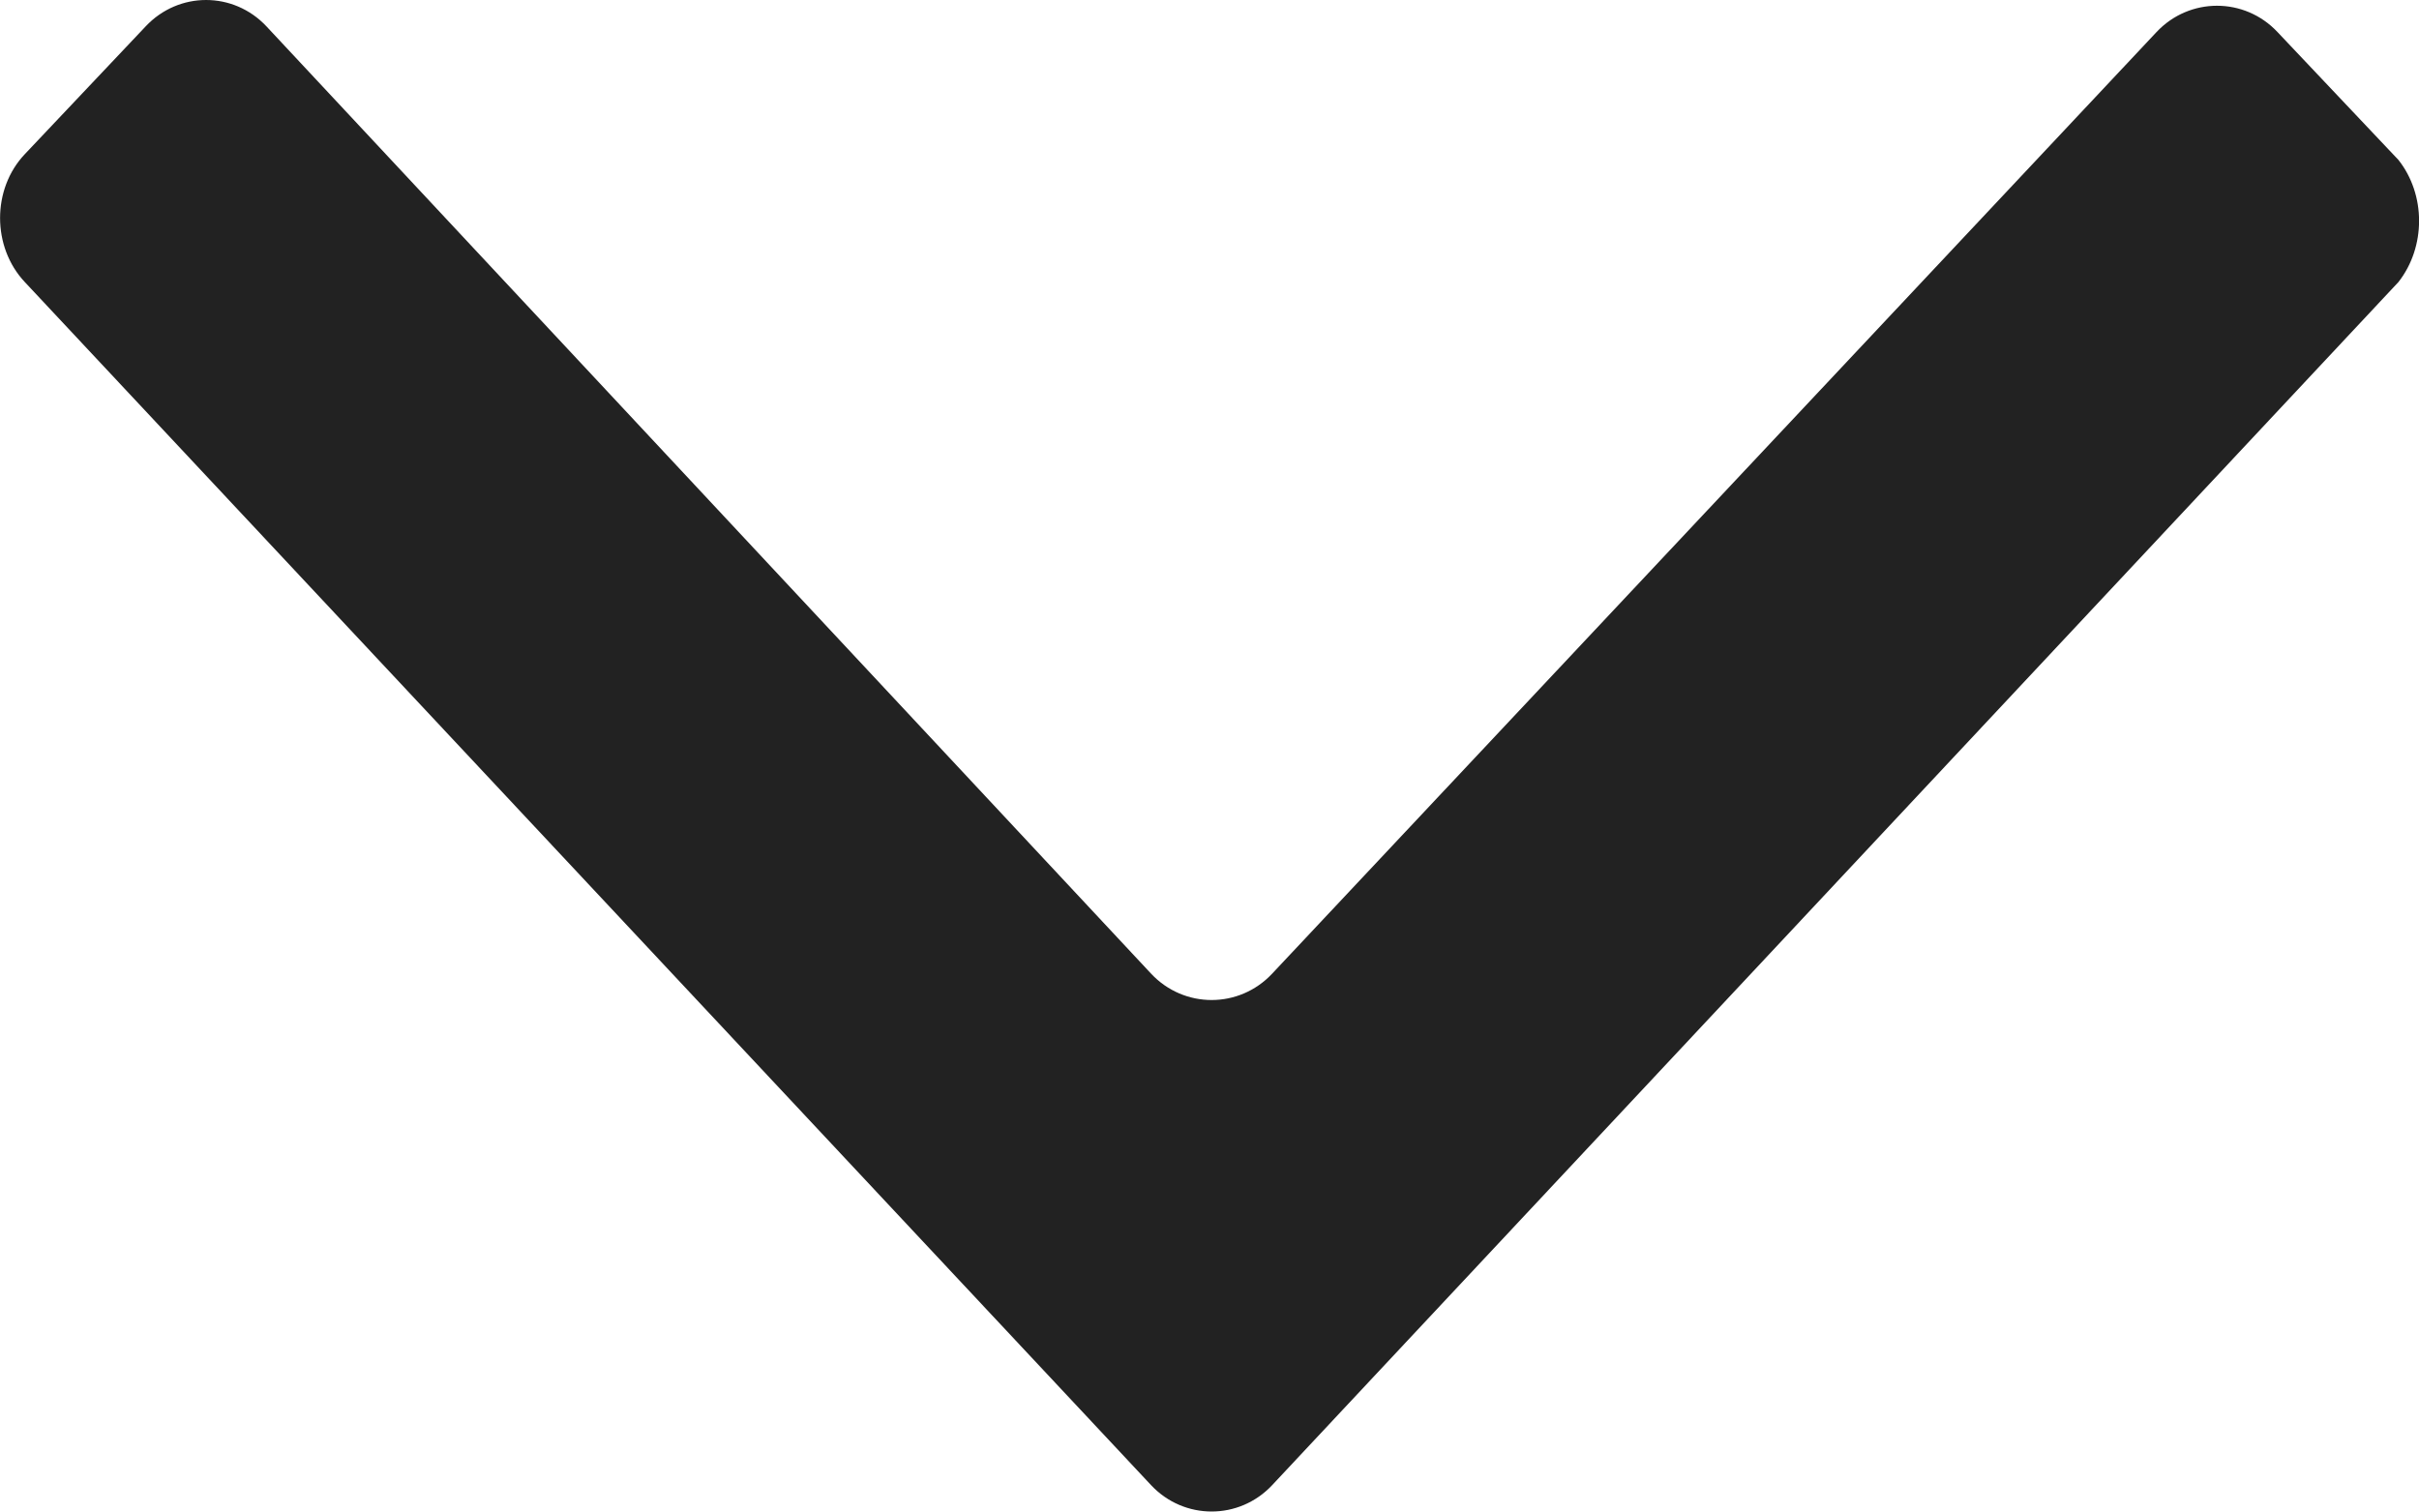
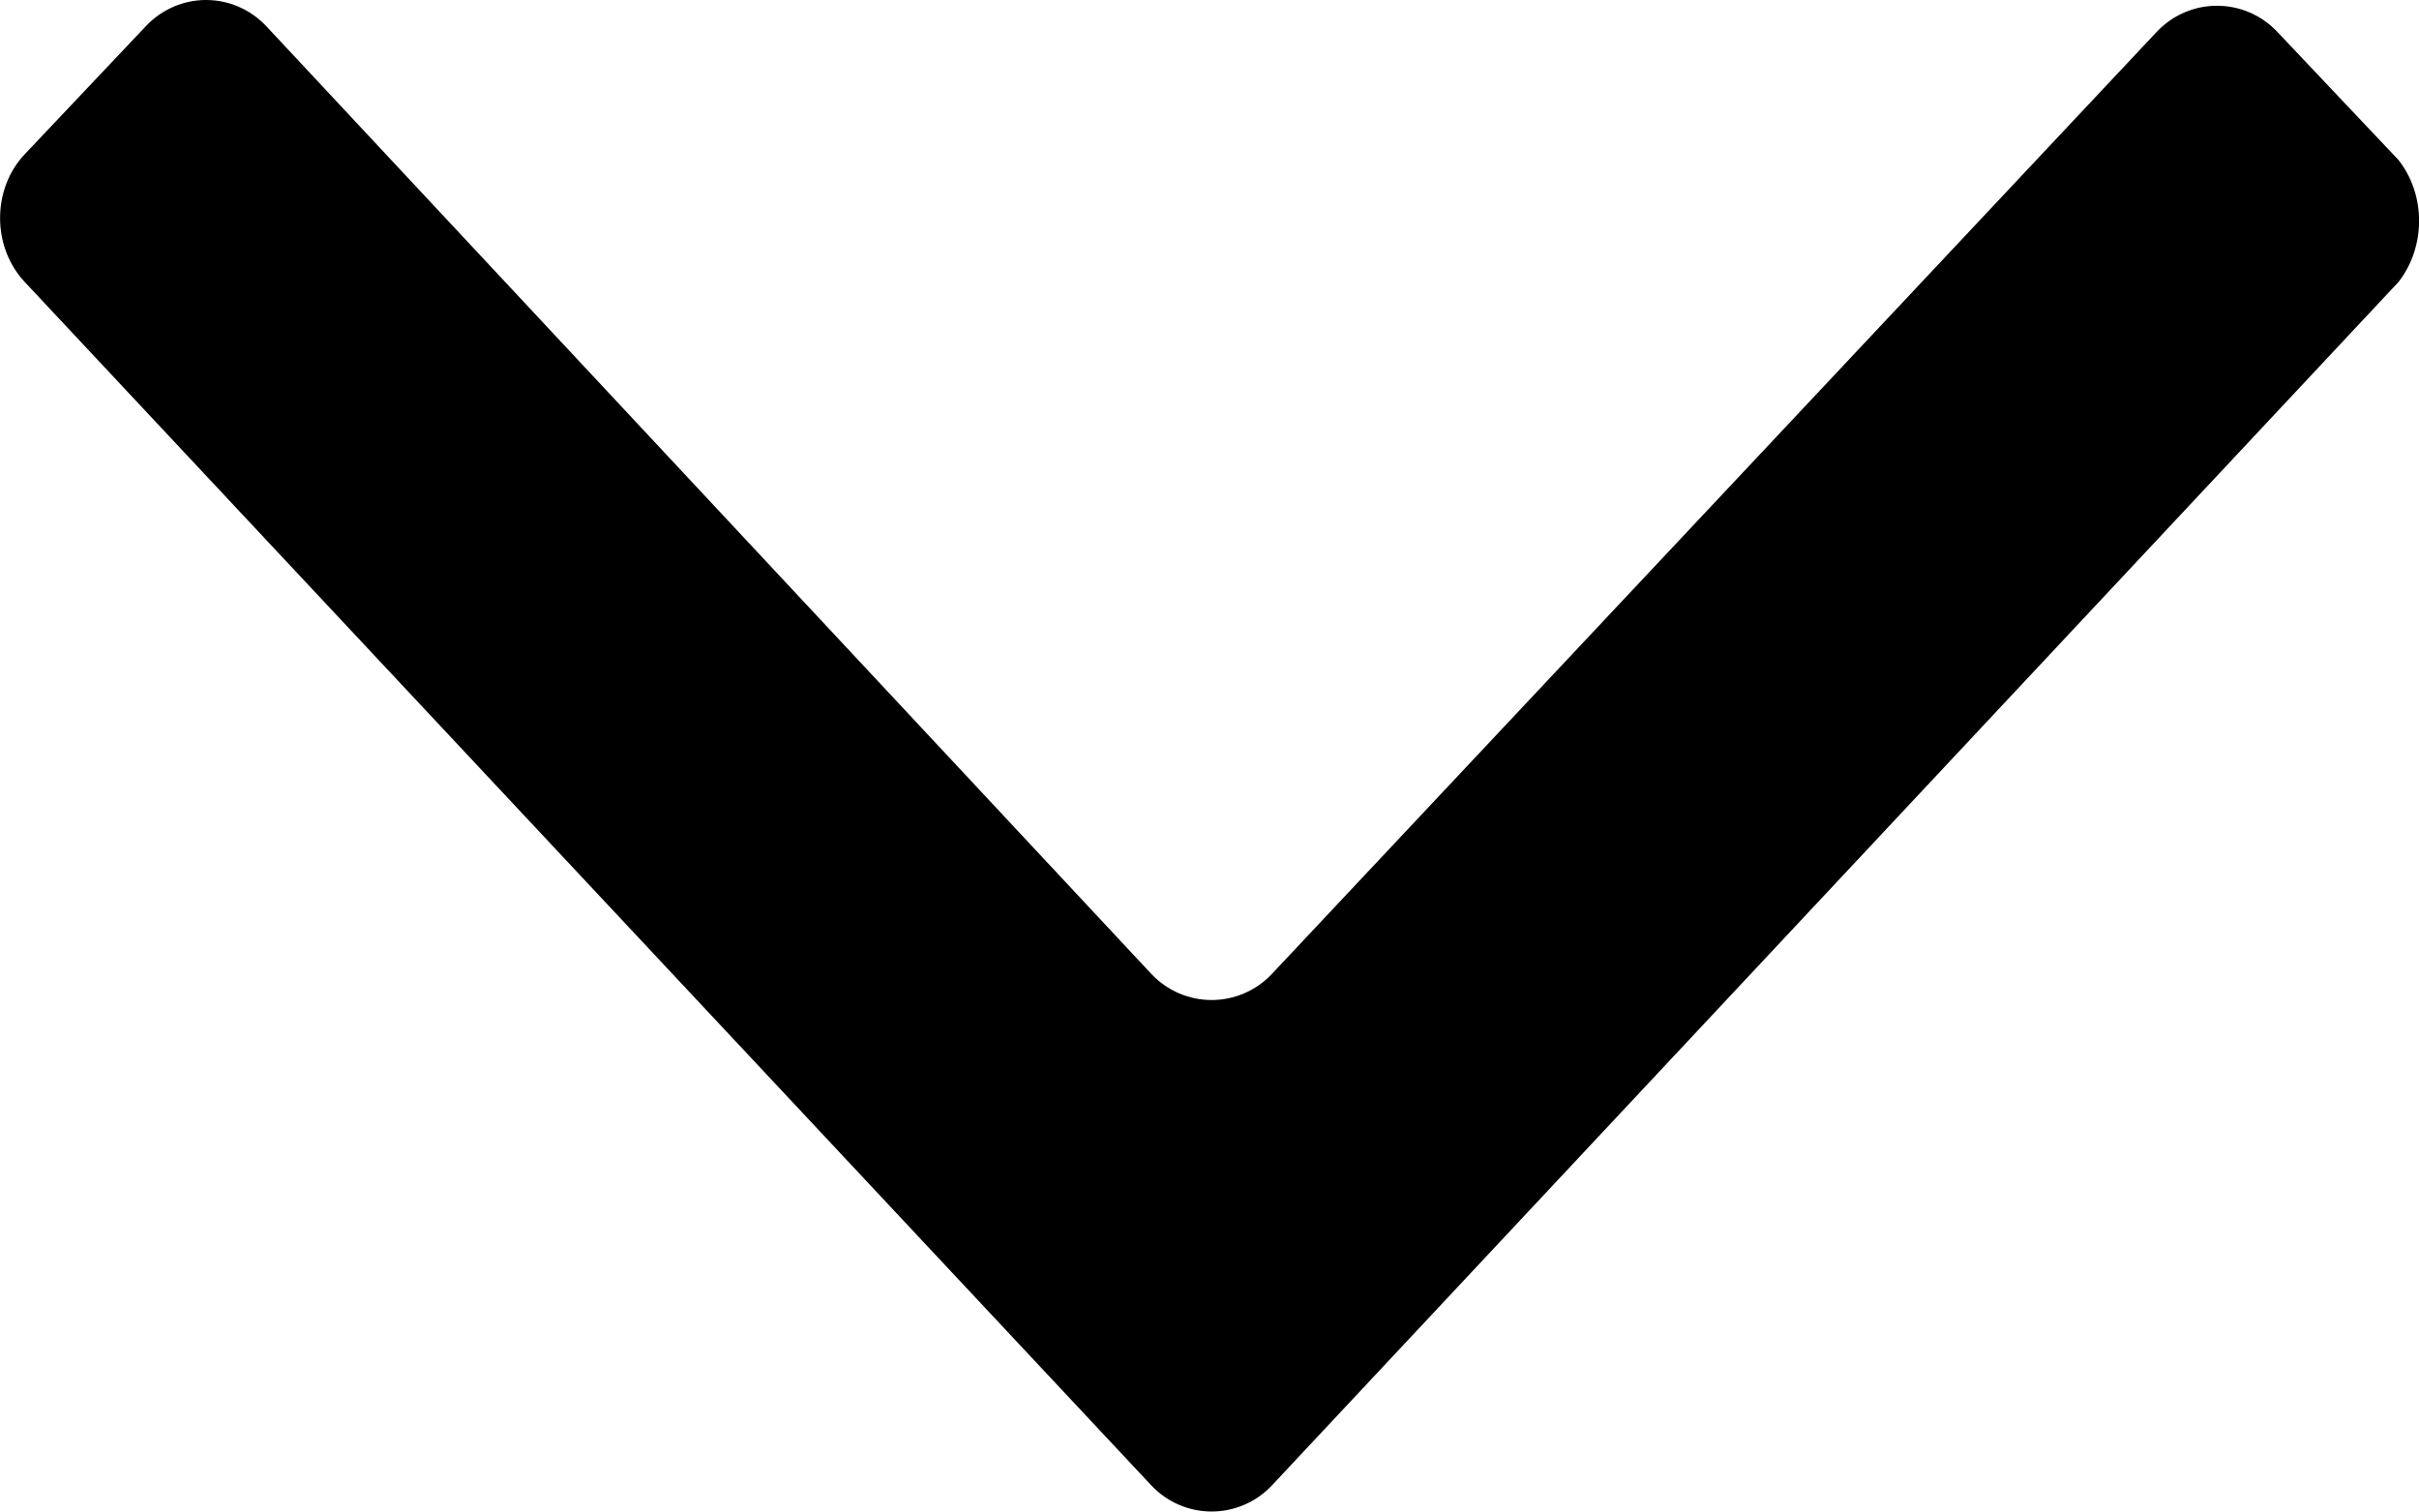
<svg xmlns="http://www.w3.org/2000/svg" width="8" height="5" viewBox="0 0 8 5" fill="none">
-   <path fill-rule="evenodd" clip-rule="evenodd" d="M7.932 0.933L4.207 4.913C4.098 5.029 3.916 5.029 3.807 4.913L0.082 0.933C-0.027 0.817 -0.027 0.625 0.082 0.51L0.482 0.087C0.591 -0.029 0.772 -0.029 0.881 0.087L3.807 3.221C3.916 3.337 4.098 3.337 4.207 3.221L7.132 0.106C7.241 -0.01 7.423 -0.01 7.532 0.106L7.932 0.529C8.023 0.644 8.023 0.817 7.932 0.933Z" fill="#222222" />
+   <path fill-rule="evenodd" clip-rule="evenodd" d="M7.932 0.933L4.207 4.913C4.098 5.029 3.916 5.029 3.807 4.913L0.082 0.933C-0.027 0.817 -0.027 0.625 0.082 0.51L0.482 0.087C0.591 -0.029 0.772 -0.029 0.881 0.087L3.807 3.221C3.916 3.337 4.098 3.337 4.207 3.221L7.132 0.106C7.241 -0.01 7.423 -0.01 7.532 0.106L7.932 0.529C8.023 0.644 8.023 0.817 7.932 0.933Z" fill="currentColor" />
</svg>
